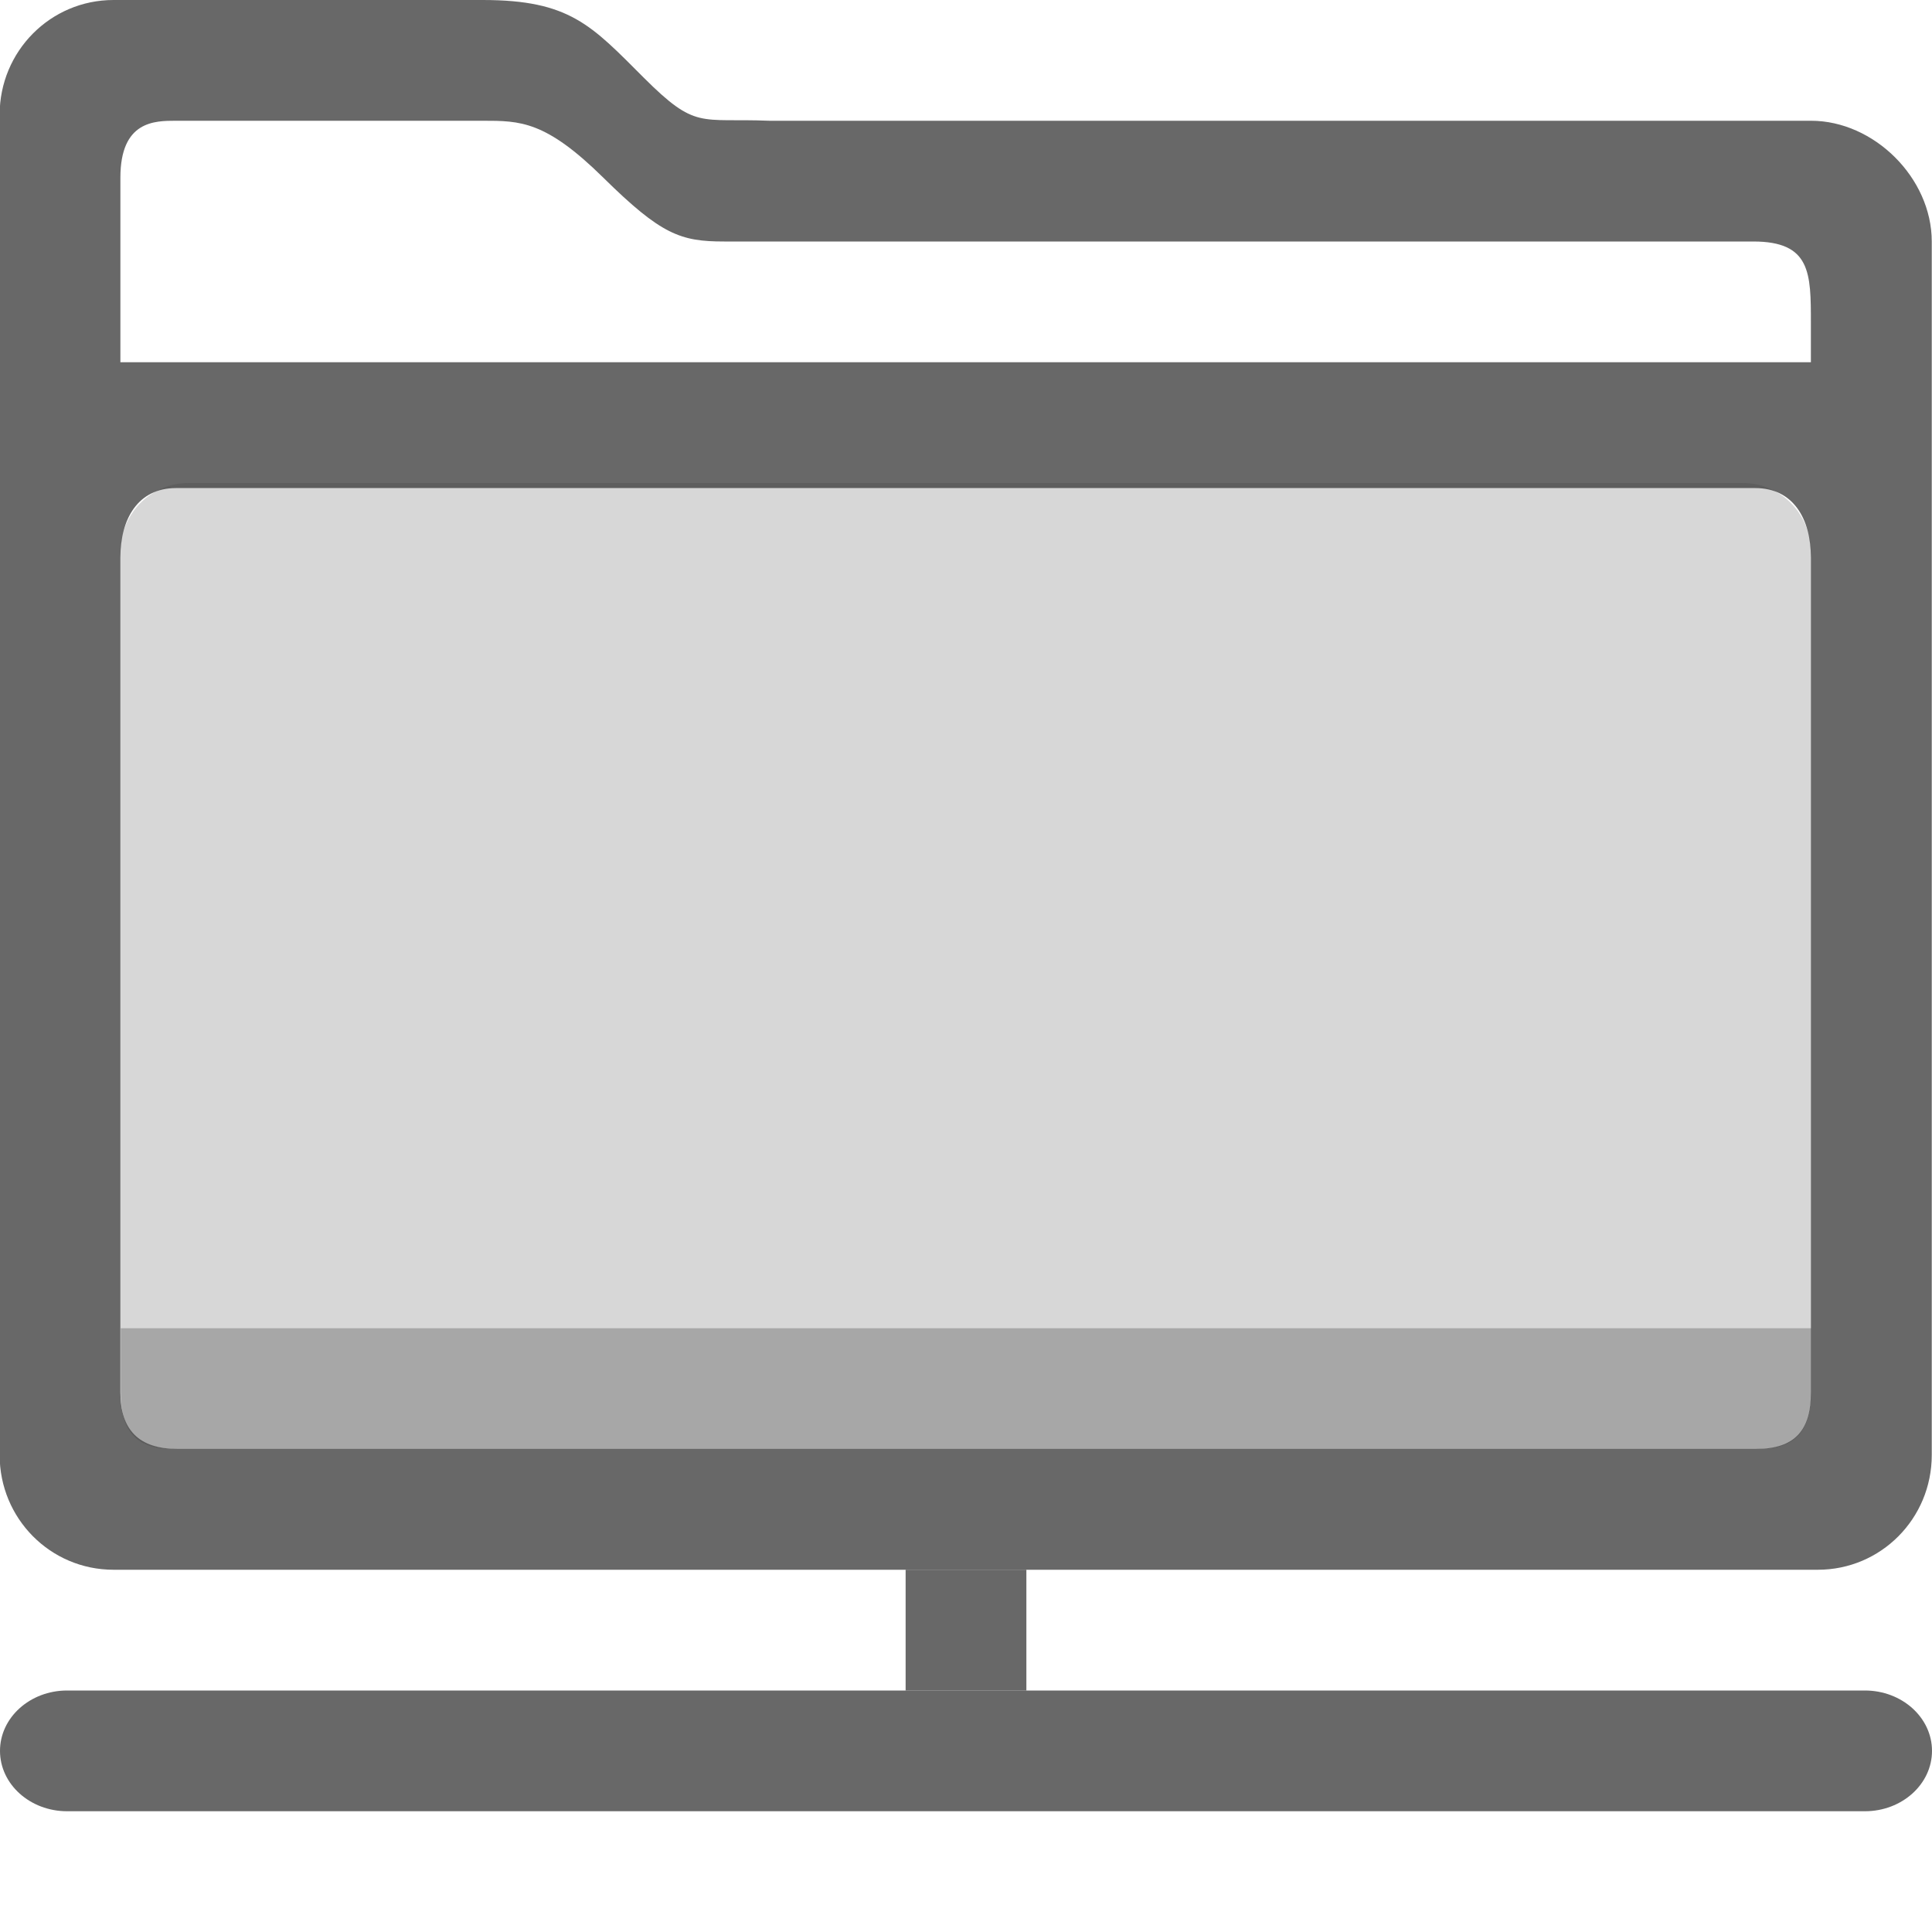
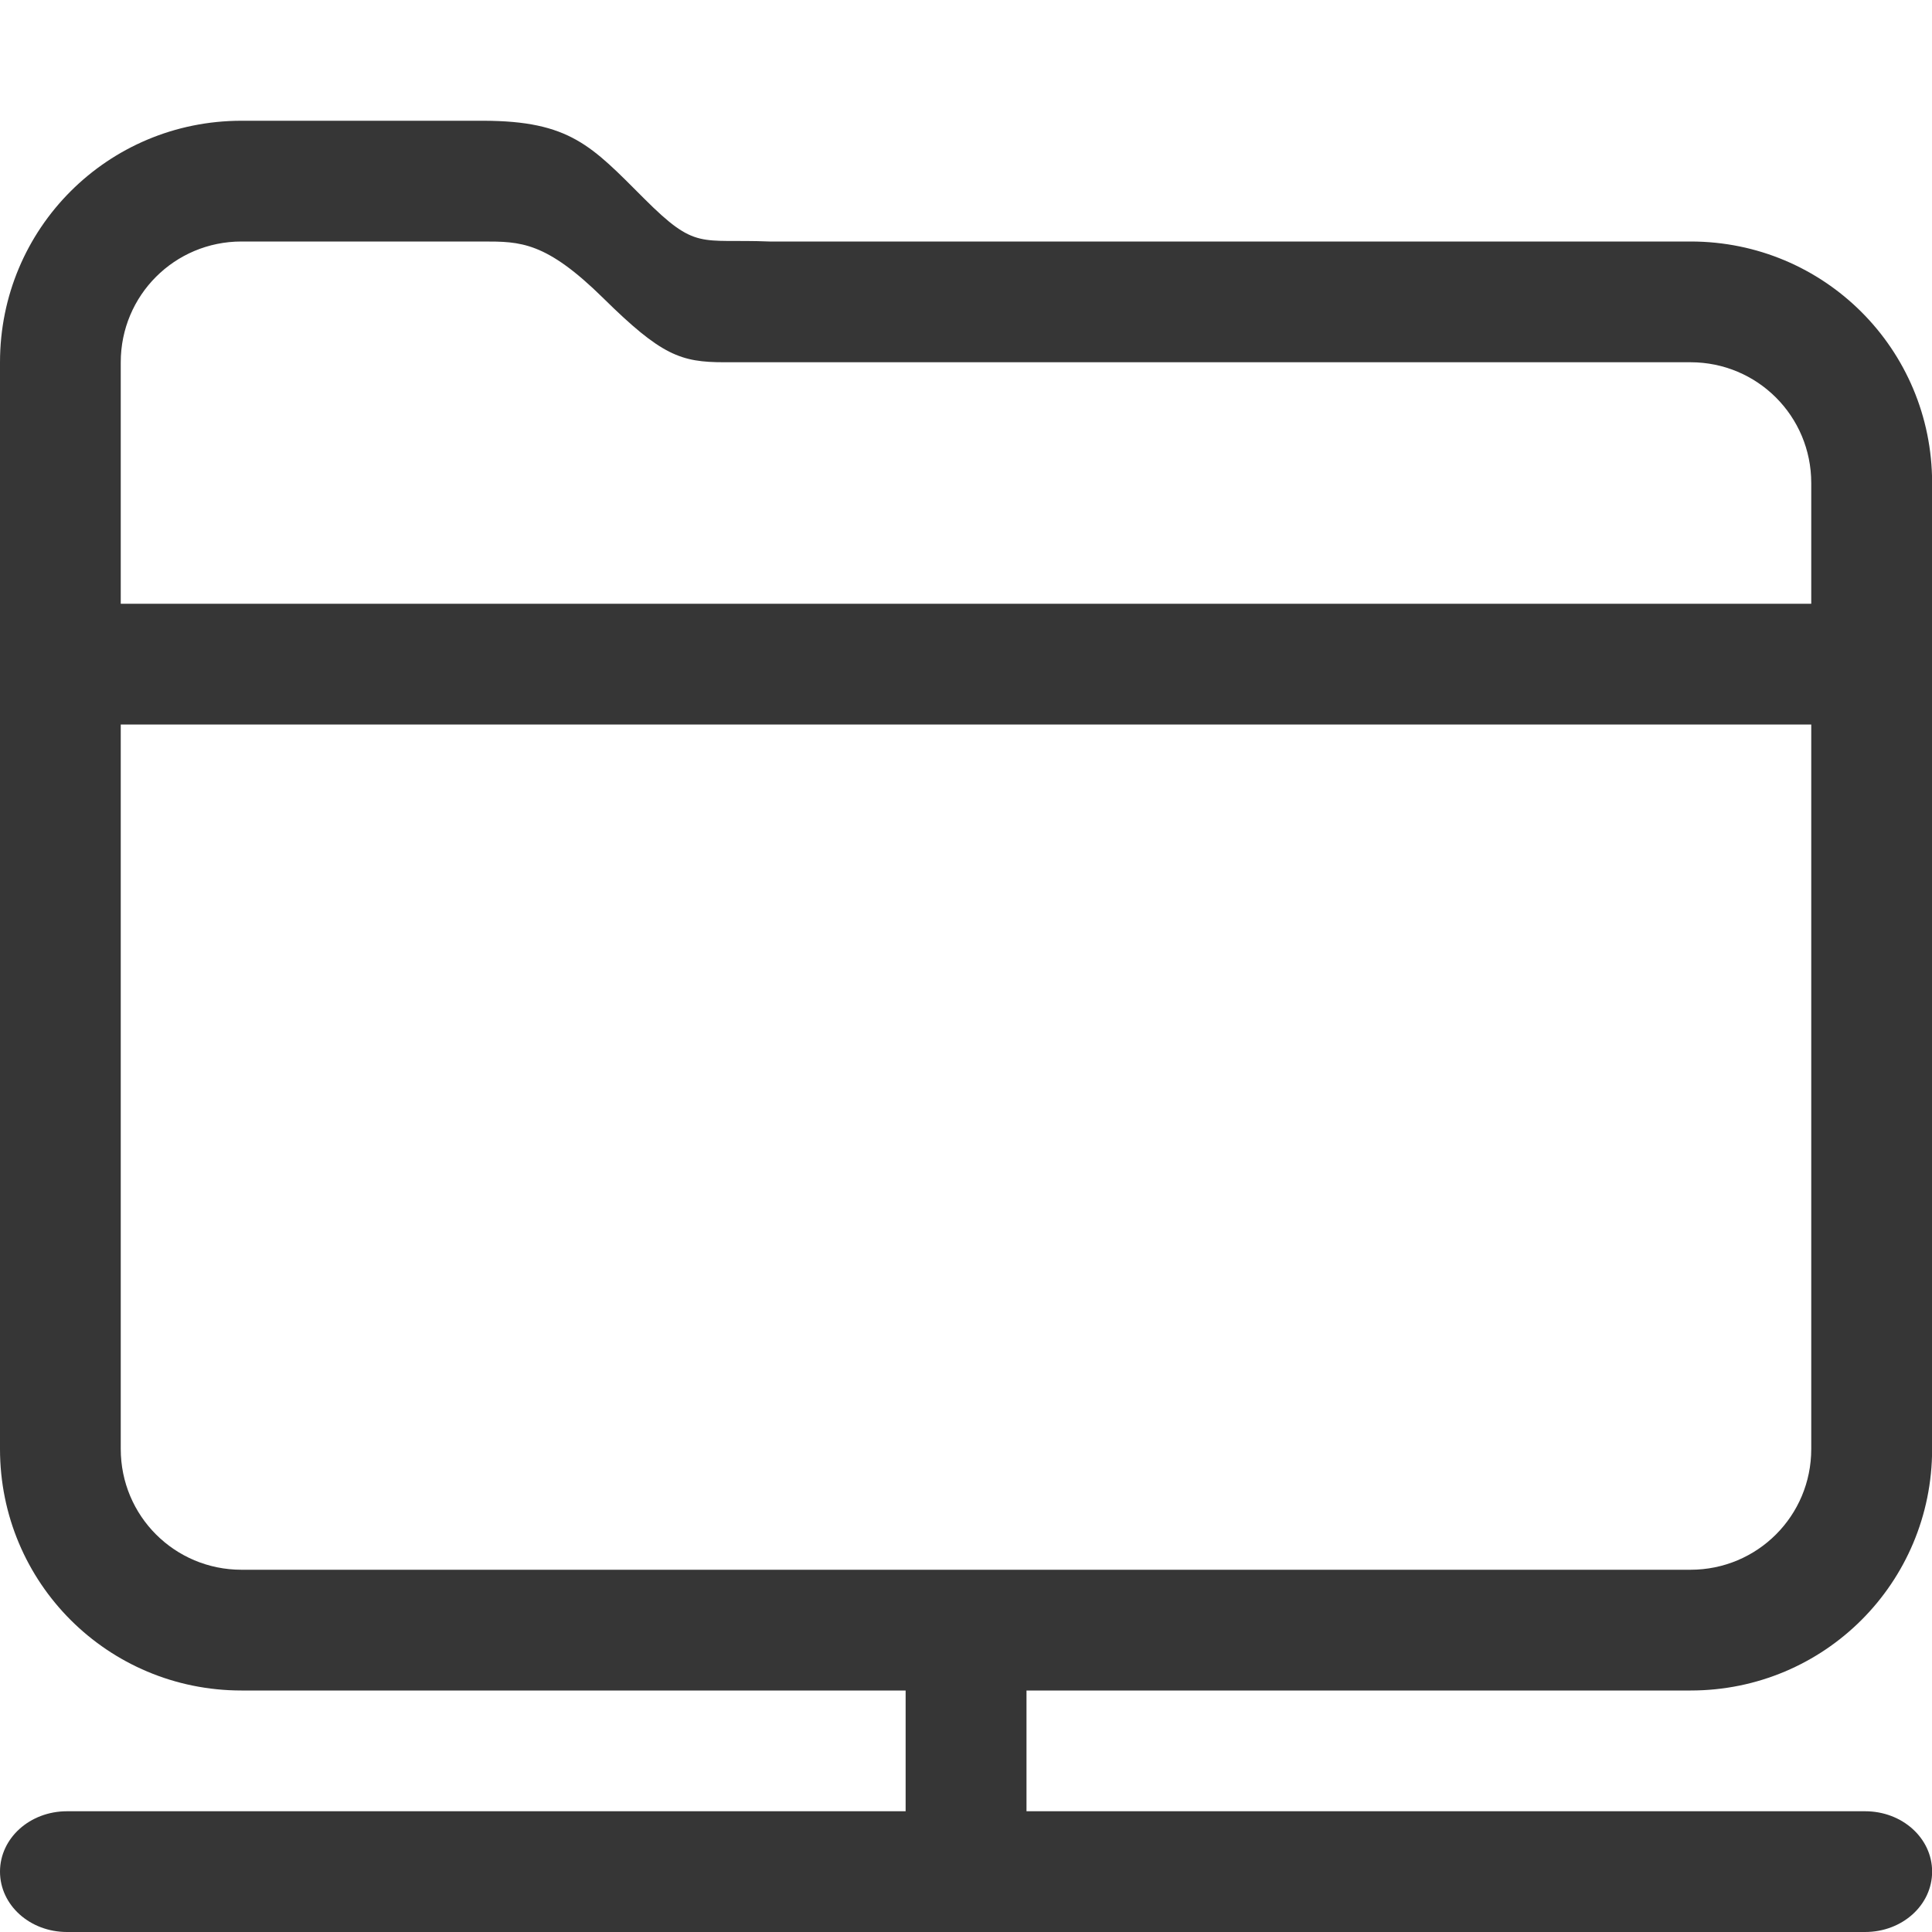
<svg xmlns="http://www.w3.org/2000/svg" width="16" height="16" version="1.1">
  <defs>
    <style id="current-color-scheme" type="text/css">.ColorScheme-Text { color:#363636; }</style>
  </defs>
-   <g transform="translate(-442,-176)" style="fill:currentColor" class="ColorScheme-Text">
-     <rect x="442" y="190" width="16" height="1" rx=".556" ry=".5" opacity=".75" />
-     <rect transform="rotate(90)" x="189" y="-450.5" width="1" height="1" rx="0" ry="0" opacity=".75" />
-     <g transform="translate(0,-2)">
-       <path d="m442.94 178c-0.522 0-0.943 0.424-0.943 0.95v11.1c0 0.526 0.42 0.95 0.943 0.95h14.115c0.522 0 0.943-0.424 0.943-0.95v-10.05c0-0.526-0.478-1-1-1h-8.626c-0.58-0.023-0.606 0.077-1.041-0.357-0.434-0.434-0.613-0.643-1.334-0.643zm0.518 1h2.539c0.312 0 0.521 0 1 0.472s0.639 0.528 1 0.528h8.523c0.477 0 0.477 0.262 0.477 0.675v0.325h-14v-1.528c0-0.472 0.284-0.472 0.461-0.472zm0 3.042h13.078c0.317 0 0.461 0.257 0.461 0.576v6.909c0 0.319-0.133 0.472-0.45 0.472h-13.078c-0.317 0-0.472-0.153-0.472-0.472v-6.909c0-0.319 0.144-0.576 0.461-0.576z" opacity=".75" />
-       <path d="m443.56 182h12.874c0.312 0 0.563 0.255 0.563 0.572v6.939c0 0.317-0.119 0.489-0.431 0.489h-13.143c-0.312 0-0.426-0.165-0.426-0.482v-6.946c0-0.317 0.251-0.572 0.563-0.572z" fill-opacity="1" opacity=".2" />
-       <path d="m443 189v0.528c0 0.356 0.169 0.472 0.481 0.472h13.073c0.312 0 0.446-0.139 0.446-0.495v-0.505z" opacity=".3" />
-     </g>
-   </g>
+   <path d="m2 1c-1.108 0-2 0.892-2 2v9c0 1.108 0.892 2 2 2h5.5v1h-6.945c-0.308 0-0.555 0.223-0.555 0.5s0.247 0.5 0.555 0.5h14.891c0.308 0 0.555-0.223 0.555-0.5s-0.247-0.5-0.555-0.5h-6.945v-1h5.5c1.108 0 2-0.892 2-2v-8c0-1.108-0.892-2-2-2h-2-5.629c-0.58-0.023-0.605 0.077-1.039-0.357-0.434-0.434-0.613-0.642-1.332-0.643h-2zm0 1h2c0.311-1.7e-6 0.52 1.414e-4 0.998 0.471 0.479 0.472 0.639 0.529 1 0.529h6.002 2c0.554 0 1 0.446 1 1v1h-14v-2c0-0.554 0.446-1 1-1zm-1 4h14v6c0 0.554-0.446 1-1 1h-12c-0.554 0-1-0.446-1-1v-6z" style="fill:currentColor" class="ColorScheme-Text" />
</svg>
